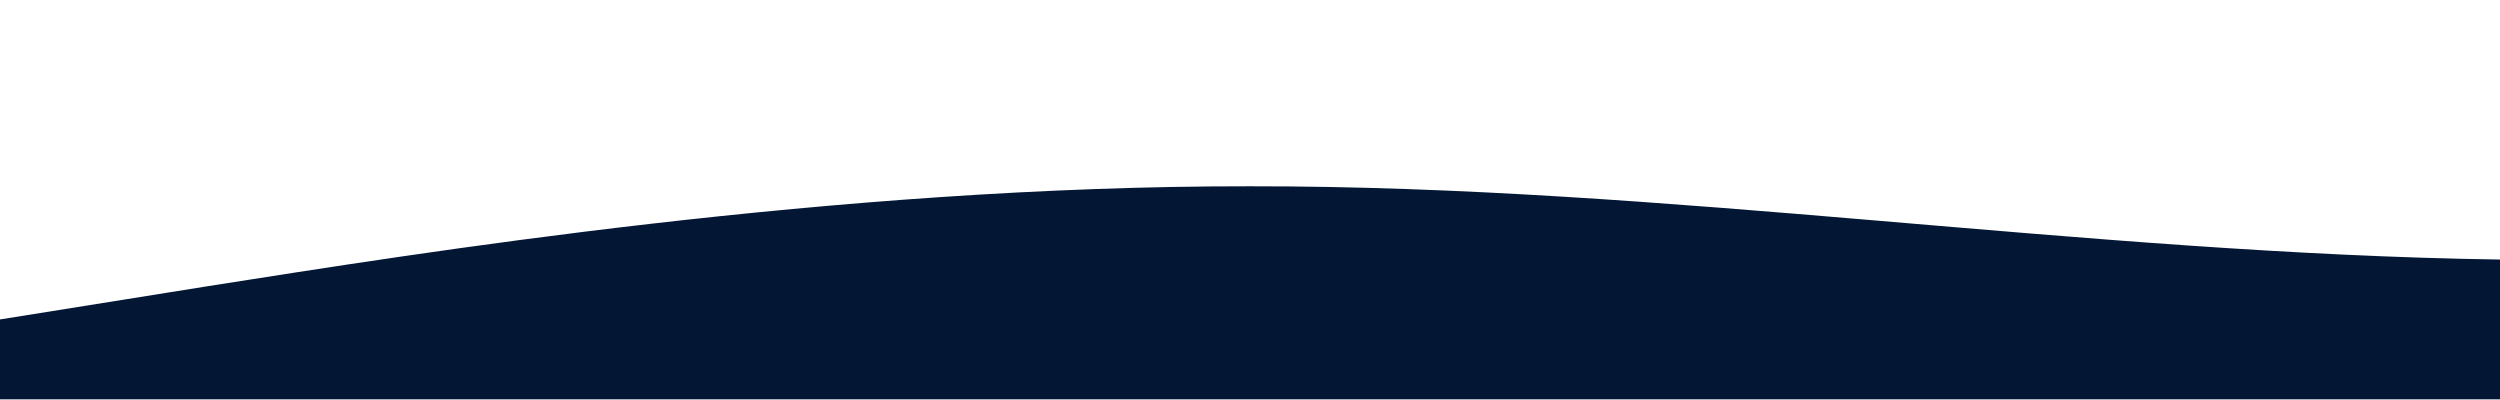
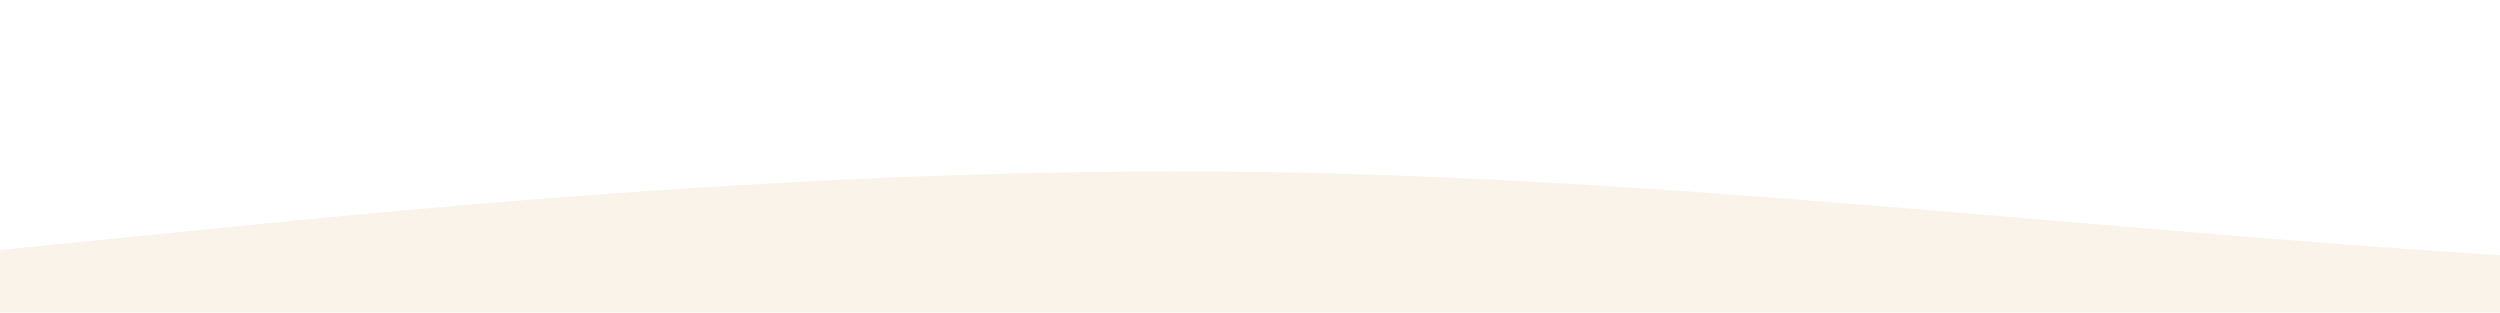
- <svg xmlns="http://www.w3.org/2000/svg" id="wave" style="transform:rotate(0deg); transition: 0.3s" viewBox="0 0 1440 230" version="1.1">
+ <svg xmlns="http://www.w3.org/2000/svg" id="wave" style="transform:rotate(0deg); transition: 0.3s" viewBox="0 0 1440 180" version="1.1">
  <defs>
    <linearGradient id="sw-gradient-0" x1="0" x2="0" y1="1" y2="0">
-       <stop stop-color="rgba(3, 22, 52, 1)" offset="0%" />
-       <stop stop-color="rgba(3, 22, 52, 1)" offset="100%" />
+       <stop stop-color="rgba(249, 243, 233, 1)" offset="0%" />
+       <stop stop-color="rgba(249, 243, 233, 1)" offset="100%" />
    </linearGradient>
  </defs>
-   <path style="transform:translate(0, 0px); opacity:1" fill="url(#sw-gradient-0)" d="M0,184L120,164.8C240,146,480,107,720,107.3C960,107,1200,146,1440,149.5C1680,153,1920,123,2160,95.8C2400,69,2640,46,2880,61.3C3120,77,3360,130,3600,141.8C3840,153,4080,123,4320,92C4560,61,4800,31,5040,49.8C5280,69,5520,138,5760,145.7C6000,153,6240,100,6480,69C6720,38,6960,31,7200,30.7C7440,31,7680,38,7920,69C8160,100,8400,153,8640,153.3C8880,153,9120,100,9360,65.2C9600,31,9840,15,10080,30.7C10320,46,10560,92,10800,118.8C11040,146,11280,153,11520,161C11760,169,12000,176,12240,168.7C12480,161,12720,138,12960,115C13200,92,13440,69,13680,61.3C13920,54,14160,61,14400,53.7C14640,46,14880,23,15120,42.2C15360,61,15600,123,15840,157.2C16080,192,16320,199,16560,172.5C16800,146,17040,84,17160,53.7L17280,23L17280,230L17160,230C17040,230,16800,230,16560,230C16320,230,16080,230,15840,230C15600,230,15360,230,15120,230C14880,230,14640,230,14400,230C14160,230,13920,230,13680,230C13440,230,13200,230,12960,230C12720,230,12480,230,12240,230C12000,230,11760,230,11520,230C11280,230,11040,230,10800,230C10560,230,10320,230,10080,230C9840,230,9600,230,9360,230C9120,230,8880,230,8640,230C8400,230,8160,230,7920,230C7680,230,7440,230,7200,230C6960,230,6720,230,6480,230C6240,230,6000,230,5760,230C5520,230,5280,230,5040,230C4800,230,4560,230,4320,230C4080,230,3840,230,3600,230C3360,230,3120,230,2880,230C2640,230,2400,230,2160,230C1920,230,1680,230,1440,230C1200,230,960,230,720,230C480,230,240,230,120,230L0,230Z" />
+   <path style="transform:translate(0, 0px); opacity:1" fill="url(#sw-gradient-0)" d="M0,144L120,132C240,120,480,96,720,99C960,102,1200,132,1440,147C1680,162,1920,162,2160,150C2400,138,2640,114,2880,108C3120,102,3360,114,3600,123C3840,132,4080,138,4320,144C4560,150,4800,156,5040,144C5280,132,5520,102,5760,84C6000,66,6240,60,6480,63C6720,66,6960,78,7200,96C7440,114,7680,138,7920,147C8160,156,8400,150,8640,129C8880,108,9120,72,9360,48C9600,24,9840,12,10080,6C10320,0,10560,0,10800,9C11040,18,11280,36,11520,39C11760,42,12000,30,12240,24C12480,18,12720,18,12960,39C13200,60,13440,102,13680,120C13920,138,14160,132,14400,108C14640,84,14880,42,15120,30C15360,18,15600,36,15840,60C16080,84,16320,114,16560,120C16800,126,17040,108,17160,99L17280,90L17280,180L17160,180C17040,180,16800,180,16560,180C16320,180,16080,180,15840,180C15600,180,15360,180,15120,180C14880,180,14640,180,14400,180C14160,180,13920,180,13680,180C13440,180,13200,180,12960,180C12720,180,12480,180,12240,180C12000,180,11760,180,11520,180C11280,180,11040,180,10800,180C10560,180,10320,180,10080,180C9840,180,9600,180,9360,180C9120,180,8880,180,8640,180C8400,180,8160,180,7920,180C7680,180,7440,180,7200,180C6960,180,6720,180,6480,180C6240,180,6000,180,5760,180C5520,180,5280,180,5040,180C4800,180,4560,180,4320,180C4080,180,3840,180,3600,180C3360,180,3120,180,2880,180C2640,180,2400,180,2160,180C1920,180,1680,180,1440,180C1200,180,960,180,720,180C480,180,240,180,120,180L0,180Z" />
</svg>
